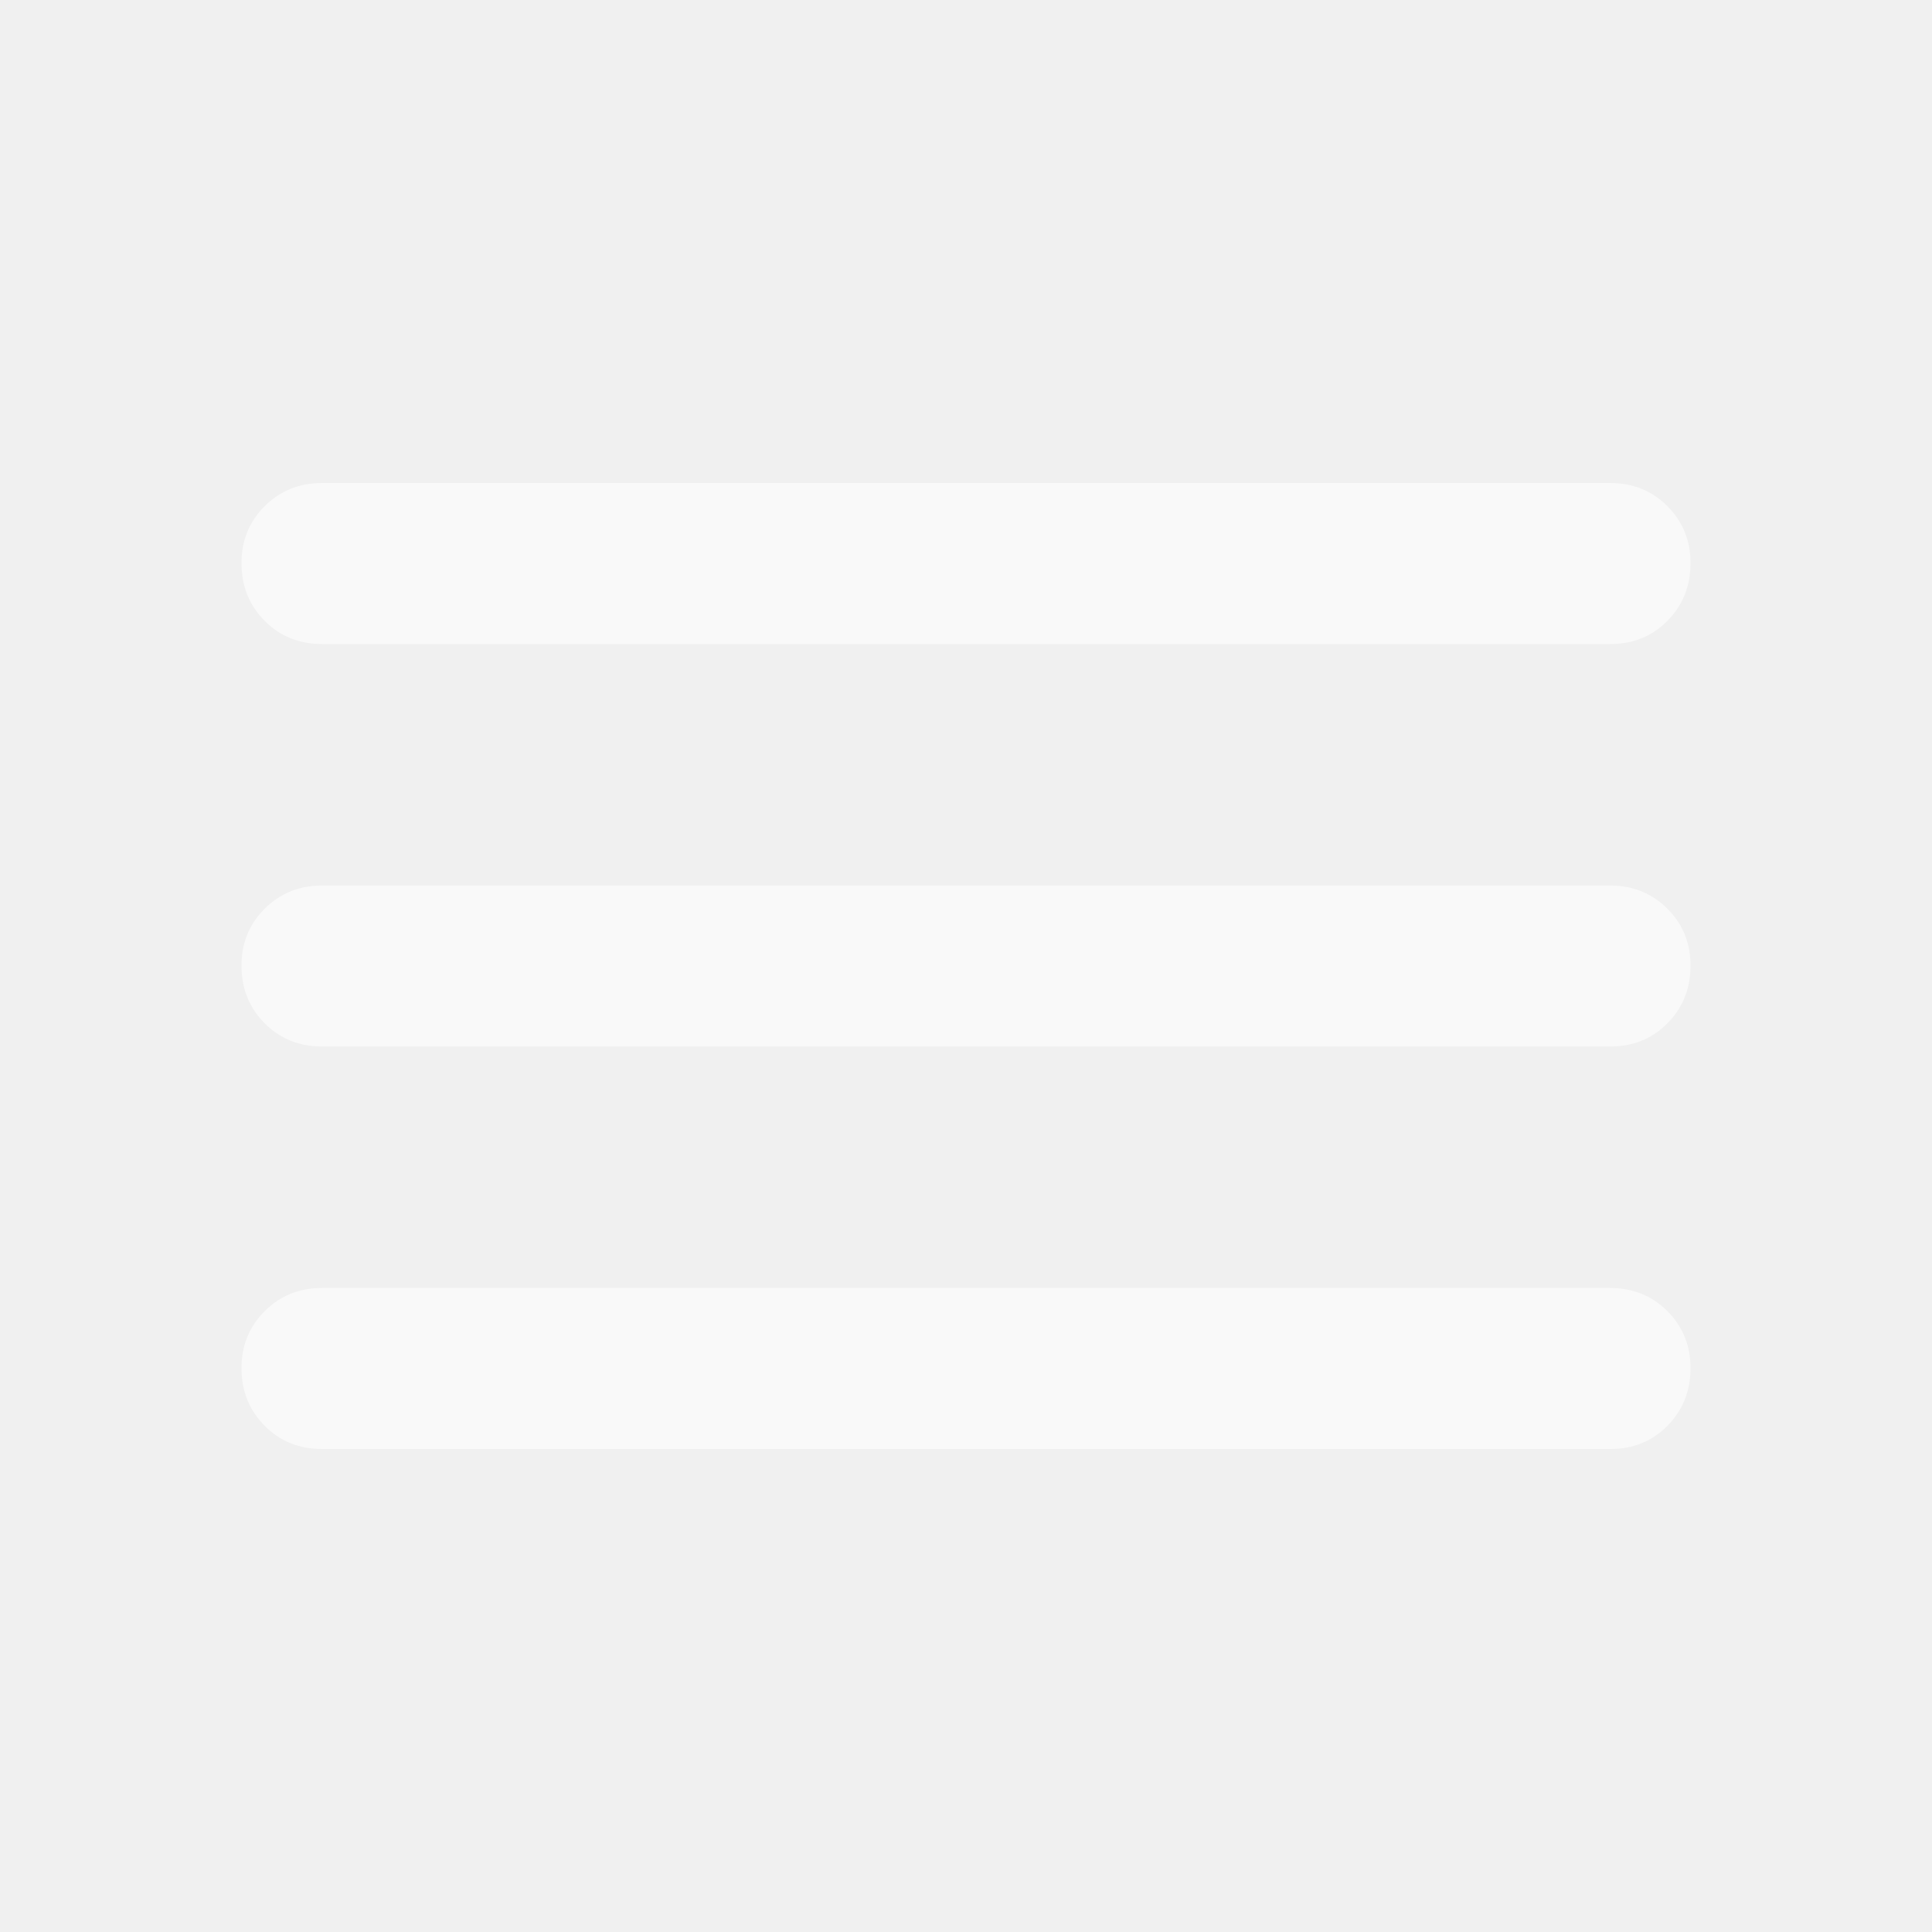
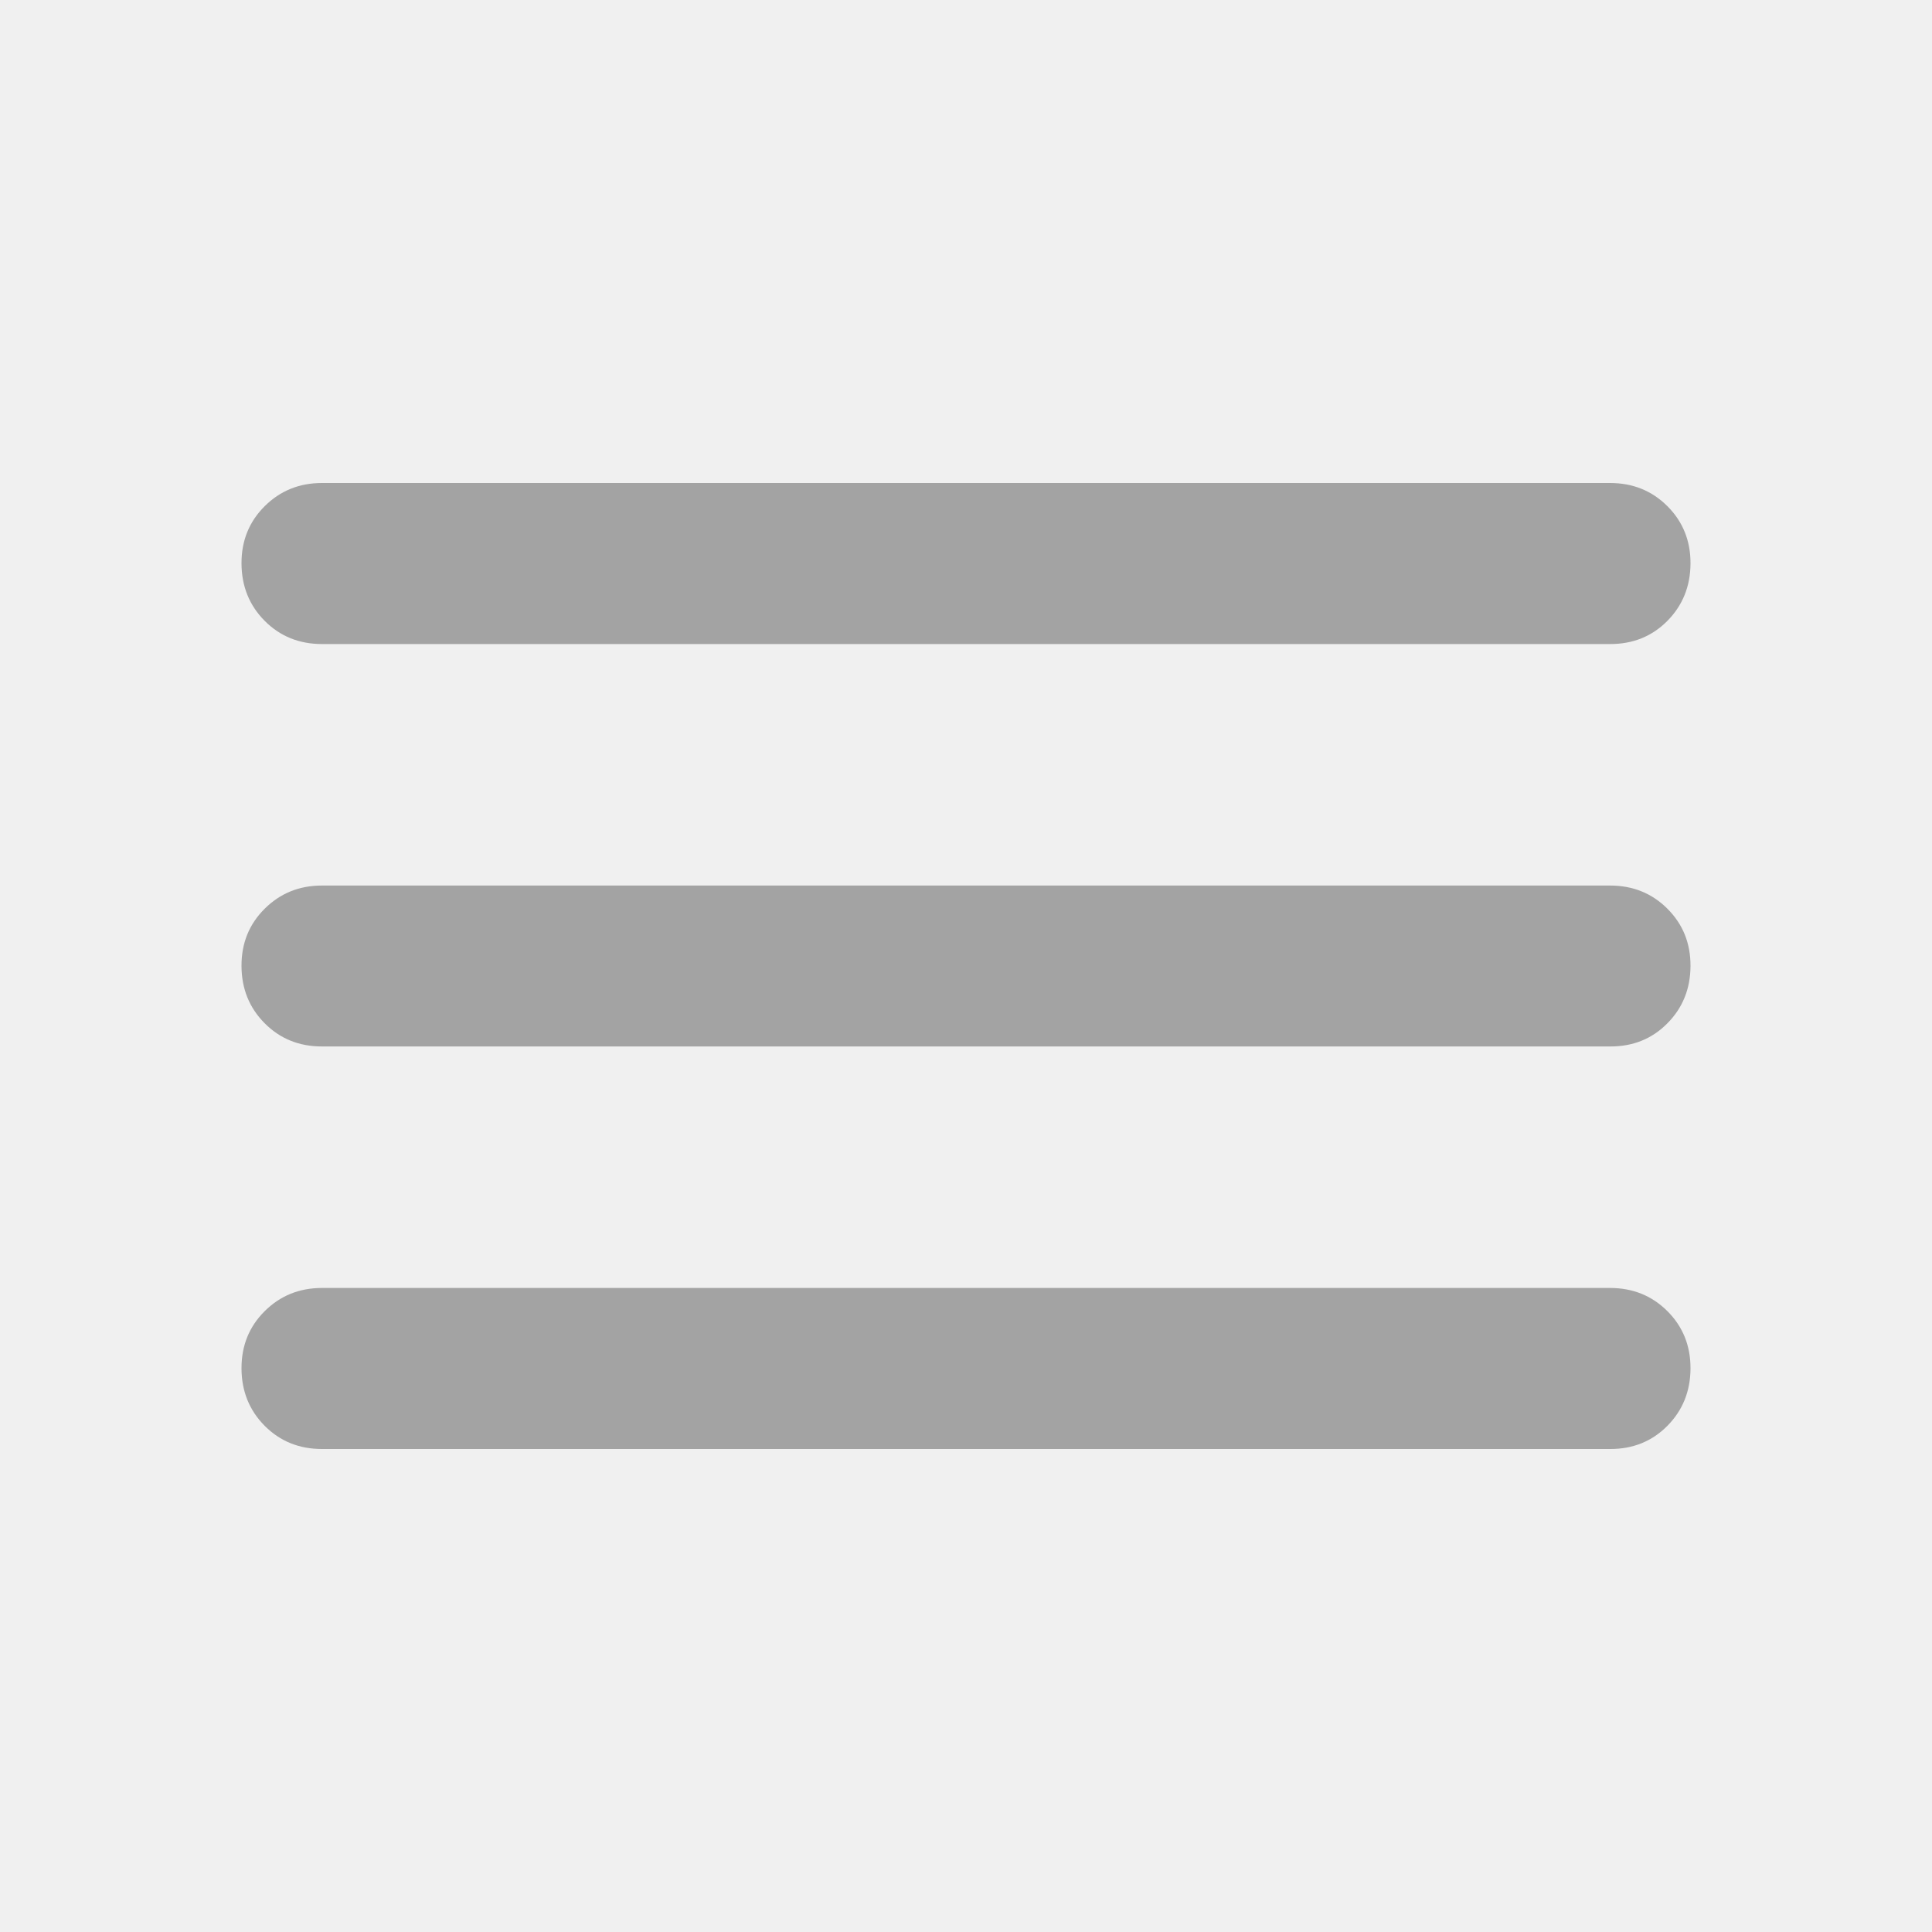
<svg xmlns="http://www.w3.org/2000/svg" width="20" height="20" viewBox="0 0 20 20" fill="none">
-   <path d="M3.333 15C3.097 15 2.899 14.92 2.74 14.76C2.581 14.6 2.501 14.402 2.5 14.167C2.499 13.931 2.579 13.733 2.74 13.573C2.901 13.413 3.098 13.333 3.333 13.333H16.667C16.903 13.333 17.101 13.413 17.261 13.573C17.421 13.733 17.501 13.931 17.5 14.167C17.499 14.402 17.419 14.6 17.26 14.761C17.101 14.921 16.903 15.001 16.667 15H3.333ZM3.333 10.833C3.097 10.833 2.899 10.753 2.74 10.593C2.581 10.433 2.501 10.236 2.5 10C2.499 9.764 2.579 9.567 2.74 9.407C2.901 9.247 3.098 9.167 3.333 9.167H16.667C16.903 9.167 17.101 9.247 17.261 9.407C17.421 9.567 17.501 9.764 17.5 10C17.499 10.236 17.419 10.434 17.26 10.594C17.101 10.755 16.903 10.834 16.667 10.833H3.333ZM3.333 6.667C3.097 6.667 2.899 6.587 2.74 6.427C2.581 6.267 2.501 6.069 2.5 5.833C2.499 5.598 2.579 5.4 2.74 5.24C2.901 5.08 3.098 5 3.333 5H16.667C16.903 5 17.101 5.08 17.261 5.24C17.421 5.4 17.501 5.598 17.5 5.833C17.499 6.069 17.419 6.267 17.26 6.428C17.101 6.588 16.903 6.668 16.667 6.667H3.333Z" fill="white" fill-opacity="0.6" />
+   <path d="M3.333 15C3.097 15 2.899 14.92 2.74 14.76C2.581 14.6 2.501 14.402 2.5 14.167C2.499 13.931 2.579 13.733 2.74 13.573C2.901 13.413 3.098 13.333 3.333 13.333H16.667C16.903 13.333 17.101 13.413 17.261 13.573C17.421 13.733 17.501 13.931 17.5 14.167C17.499 14.402 17.419 14.6 17.26 14.761C17.101 14.921 16.903 15.001 16.667 15H3.333ZM3.333 10.833C3.097 10.833 2.899 10.753 2.74 10.593C2.581 10.433 2.501 10.236 2.5 10C2.499 9.764 2.579 9.567 2.74 9.407C2.901 9.247 3.098 9.167 3.333 9.167H16.667C16.903 9.167 17.101 9.247 17.261 9.407C17.421 9.567 17.501 9.764 17.5 10C17.499 10.236 17.419 10.434 17.26 10.594C17.101 10.755 16.903 10.834 16.667 10.833H3.333ZM3.333 6.667C3.097 6.667 2.899 6.587 2.74 6.427C2.581 6.267 2.501 6.069 2.5 5.833C2.499 5.598 2.579 5.4 2.74 5.24C2.901 5.08 3.098 5 3.333 5H16.667C16.903 5 17.101 5.08 17.261 5.24C17.421 5.4 17.501 5.598 17.5 5.833C17.499 6.069 17.419 6.267 17.26 6.428C17.101 6.588 16.903 6.668 16.667 6.667H3.333Z" fill="#A3A3A3" />
</svg>
